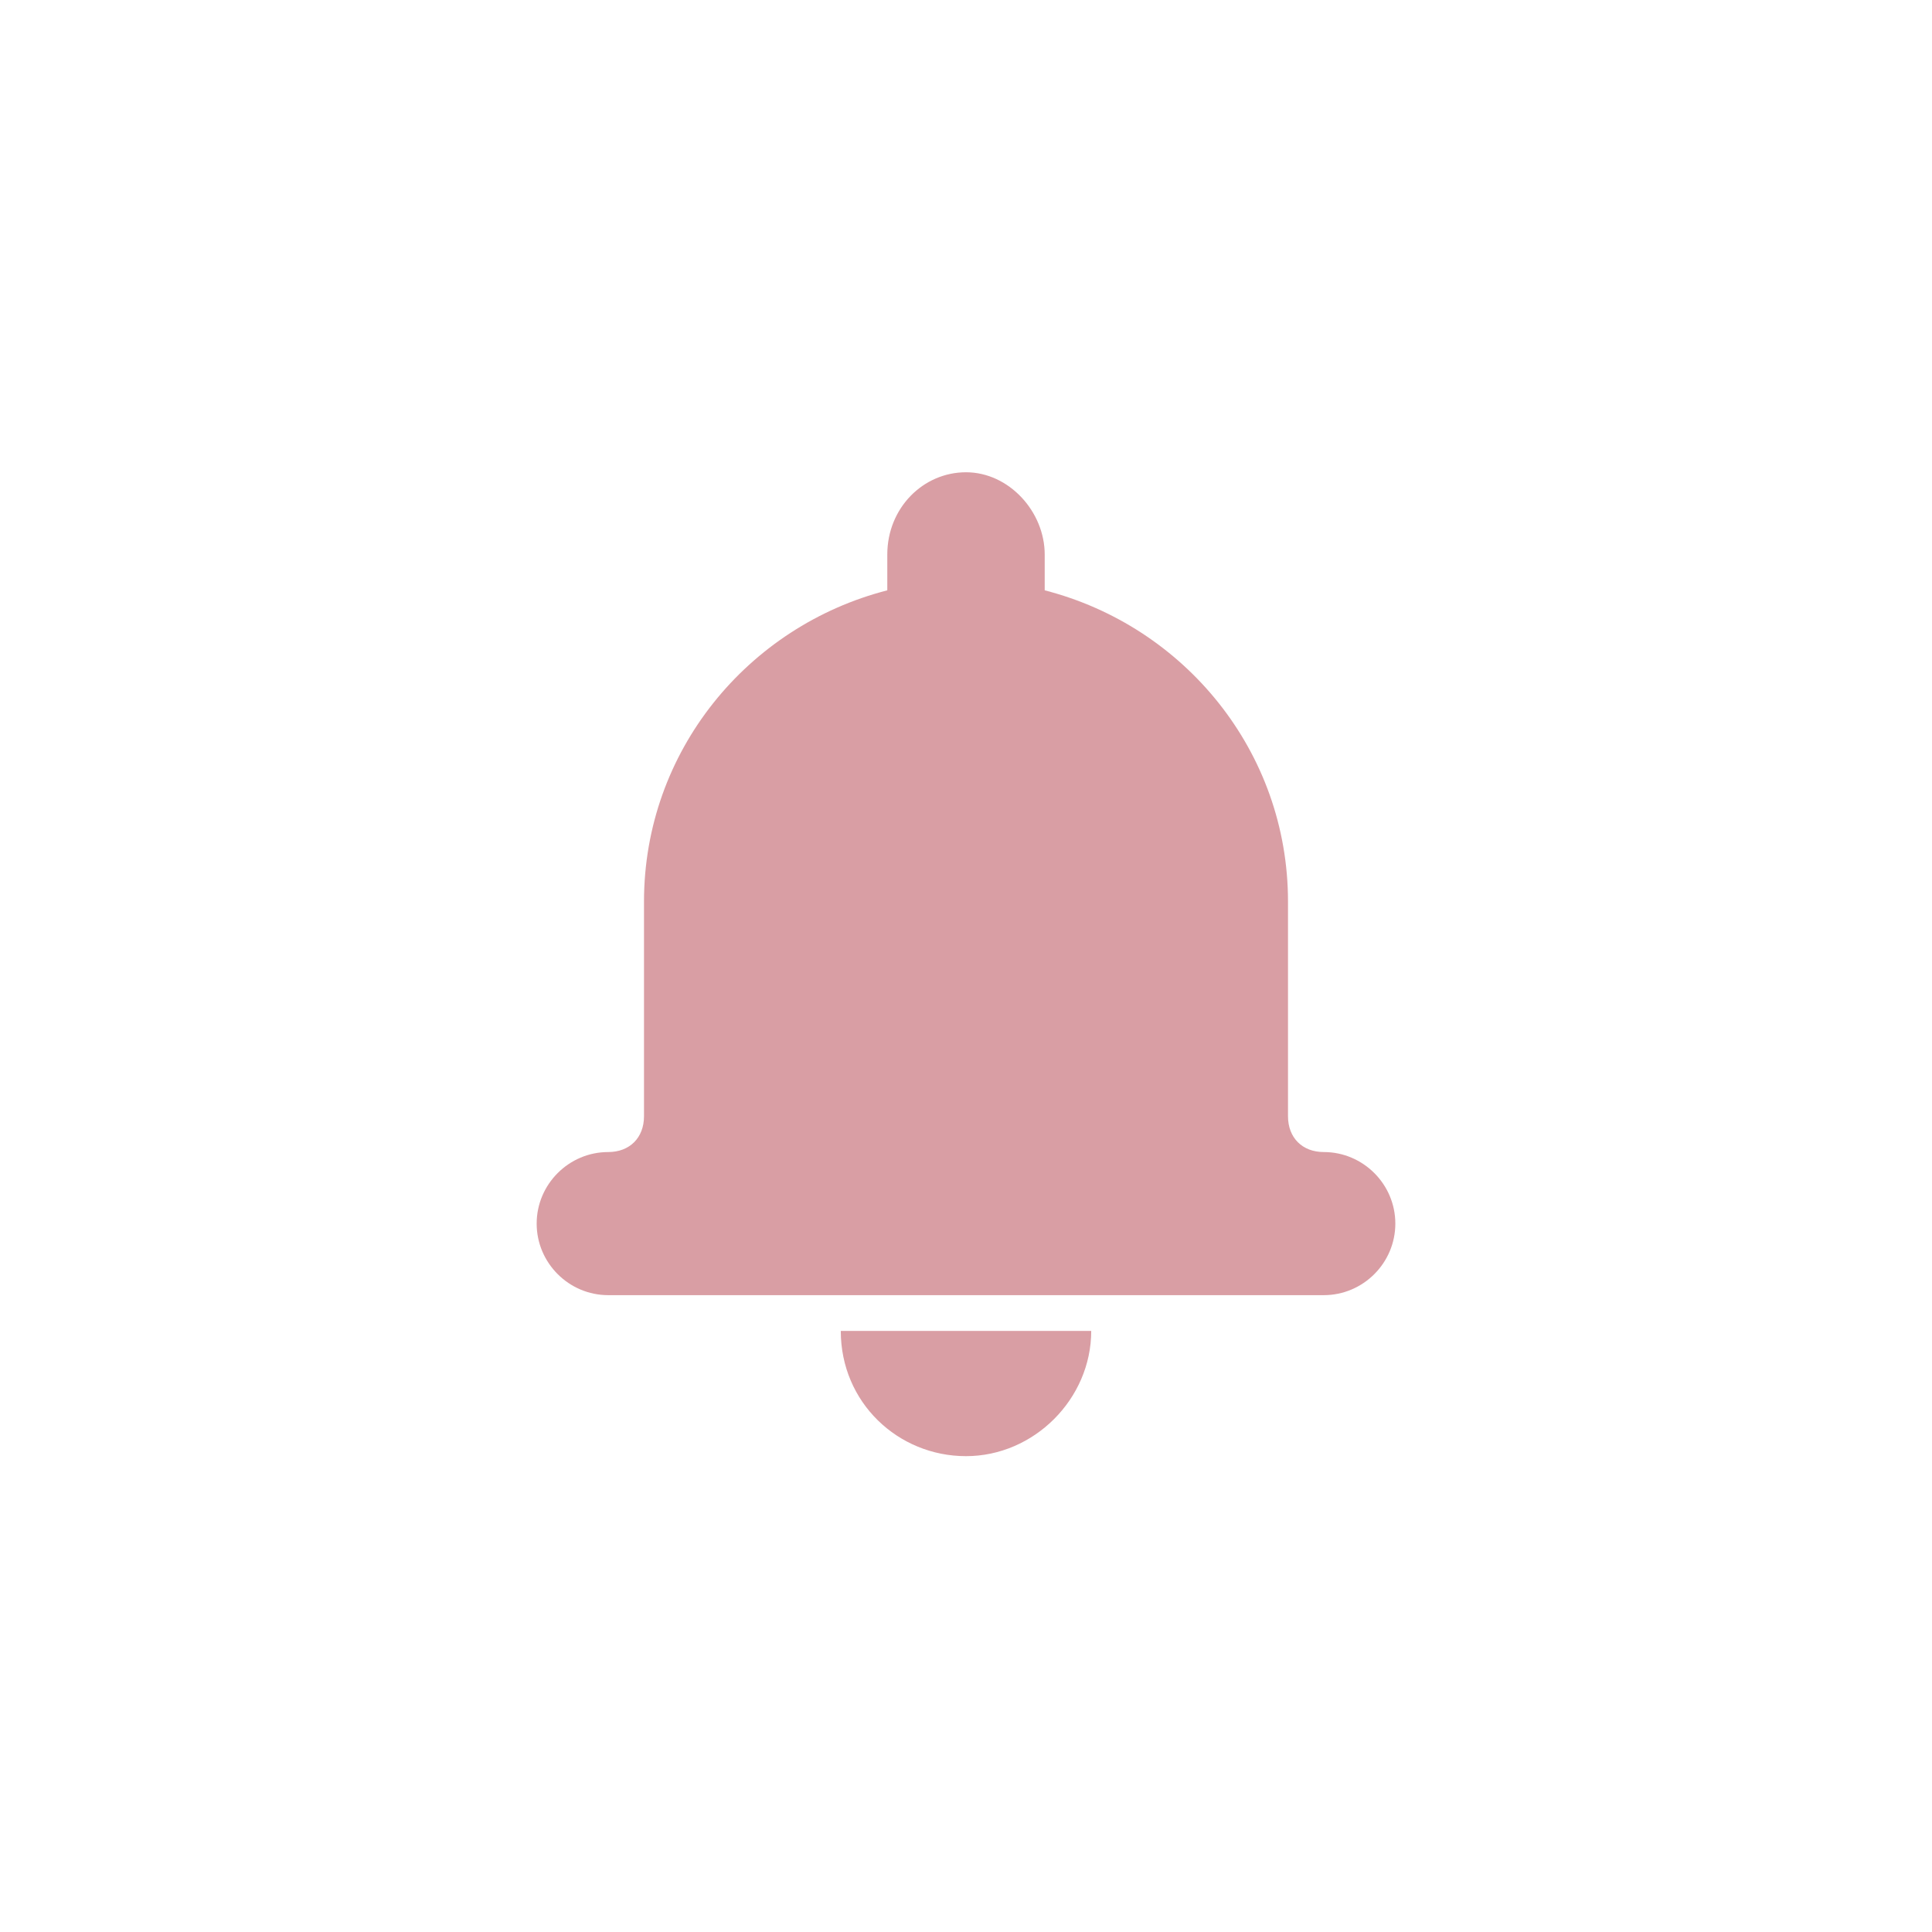
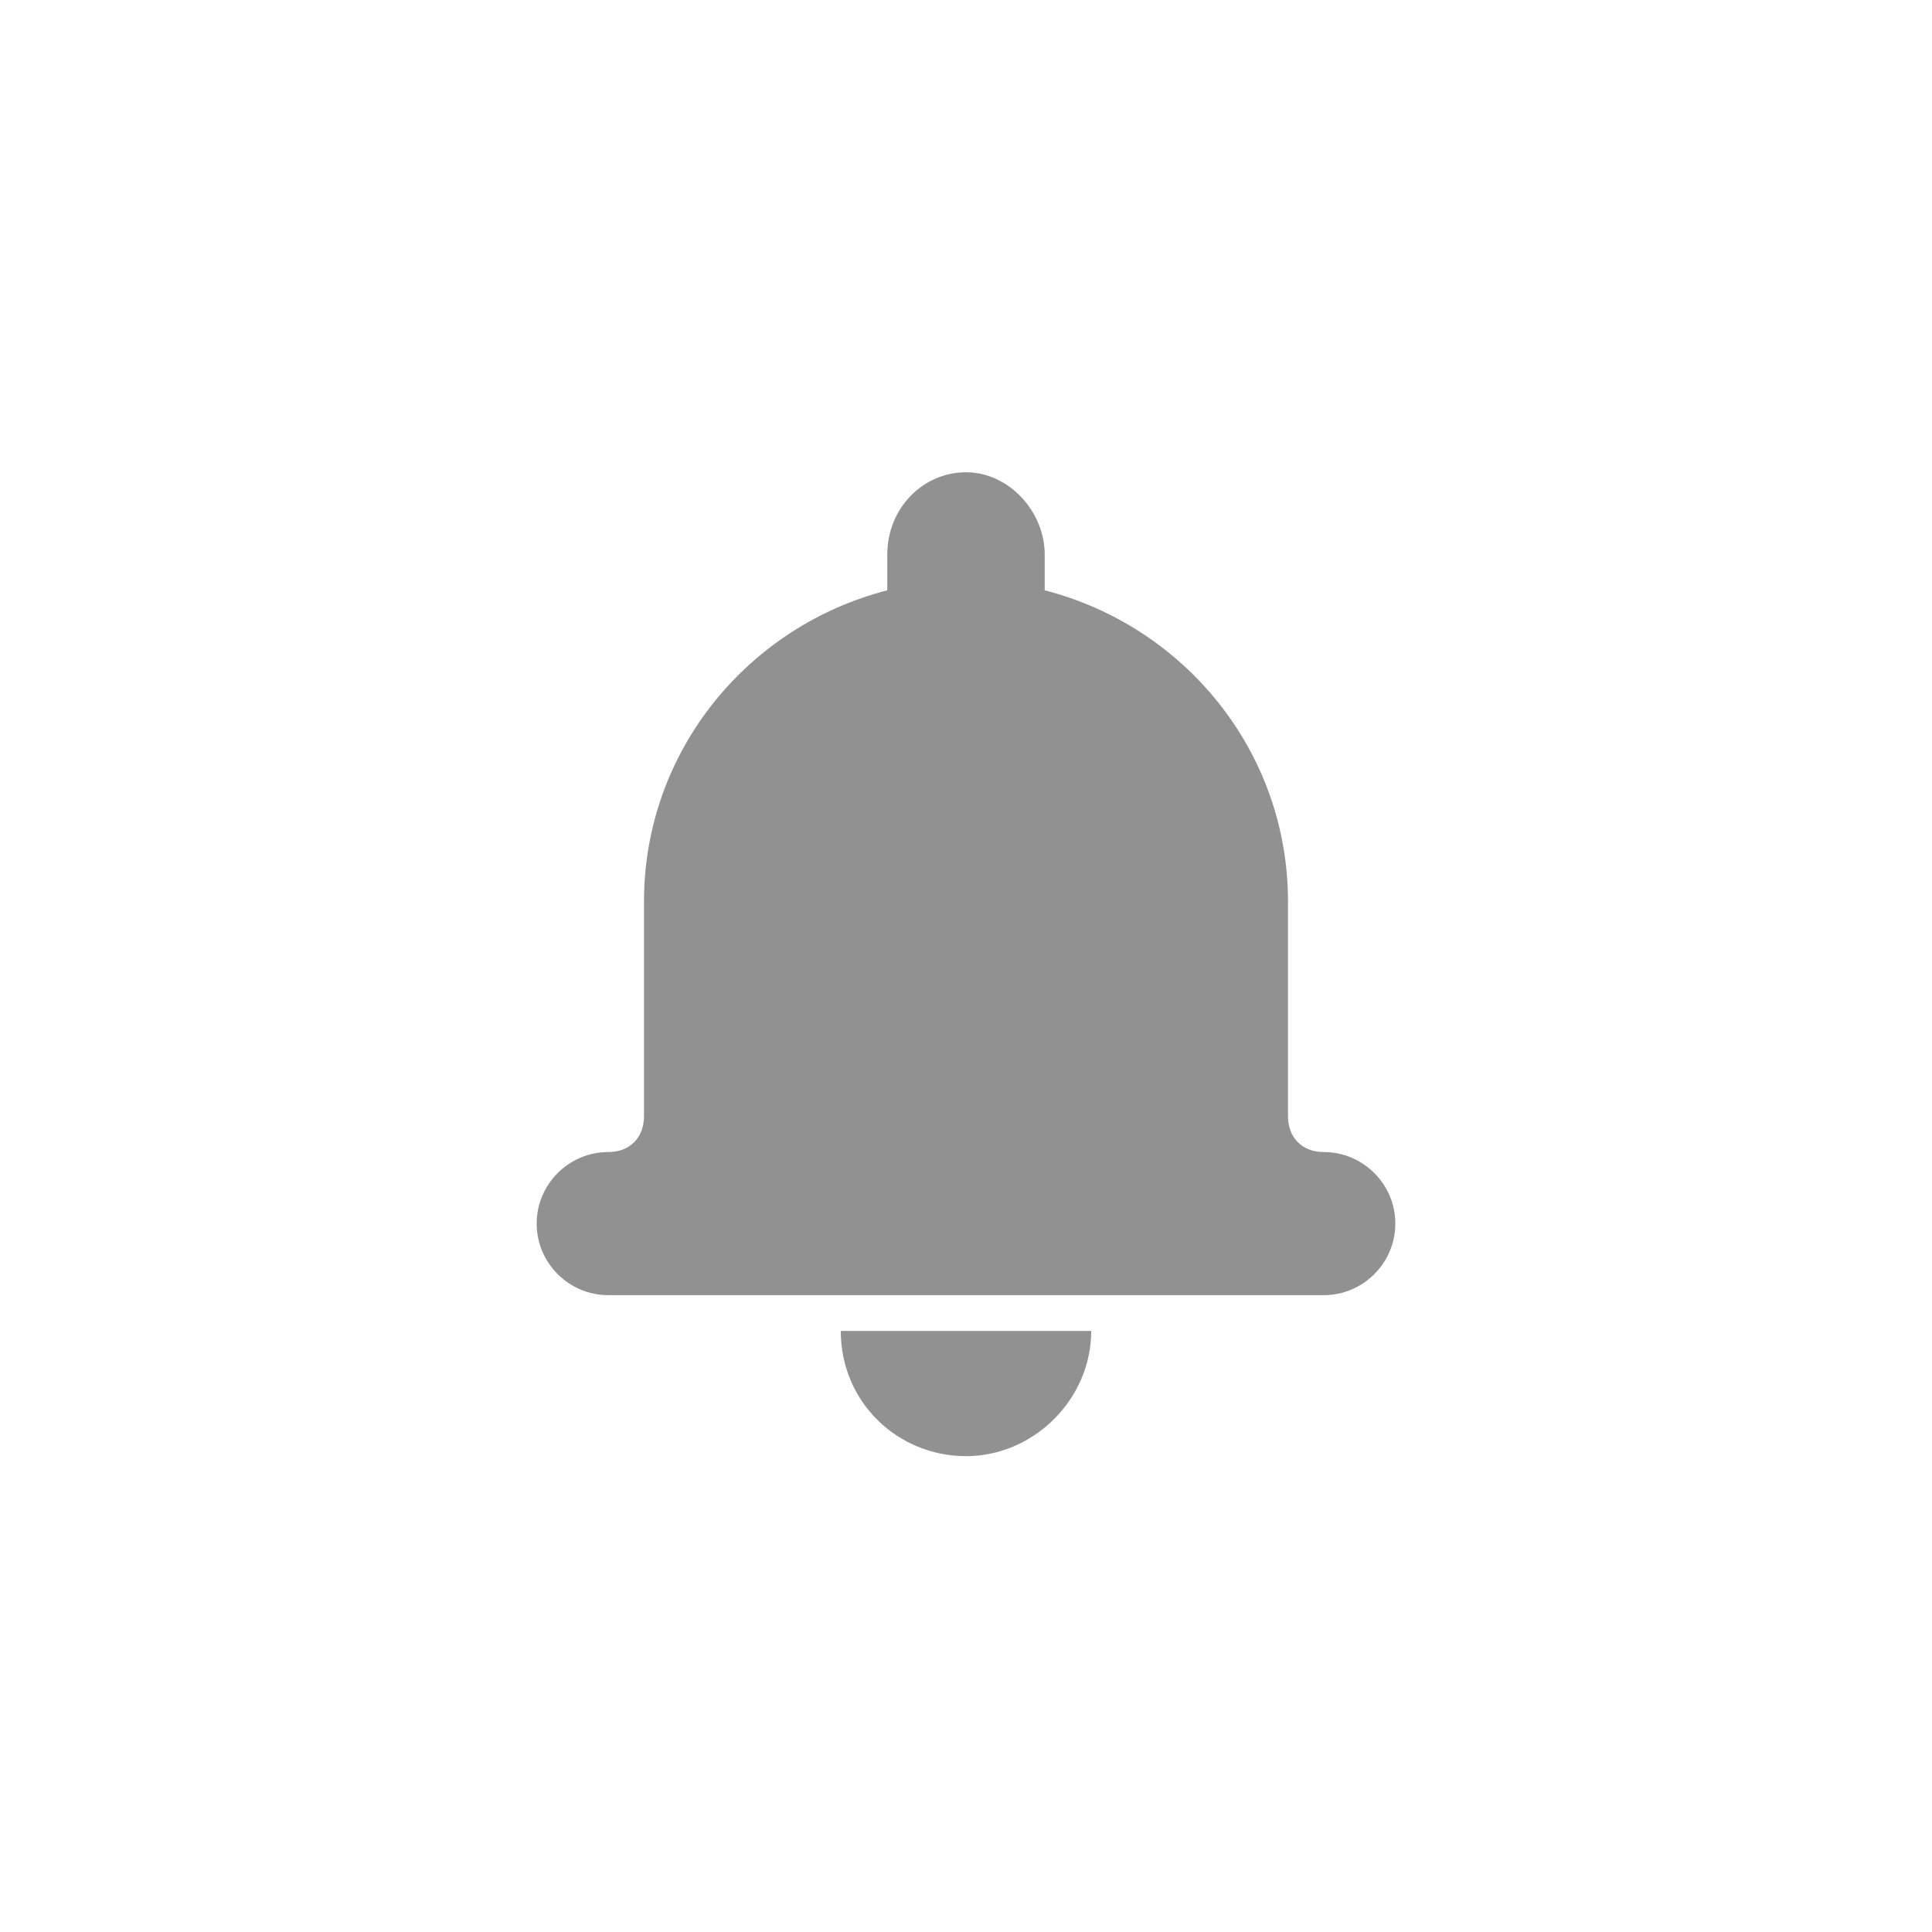
<svg xmlns="http://www.w3.org/2000/svg" version="1.1" id="Calque_1" x="0px" y="0px" viewBox="0 0 54 54" style="enable-background:new 0 0 54 54;" xml:space="preserve">
  <style type="text/css">
	.st0{fill:none;stroke:#D99EA4;stroke-width:1.5;stroke-linecap:round;stroke-linejoin:round;stroke-miterlimit:10;}
- 	.st1{fill:#D99EA4;}
+ 	.st1{fill:#919191;}
</style>
  <g>
    <g>
      <path class="st1" d="M24.8,16.5c-3.9,1-6.8,4.5-6.8,8.7v6c0,0.6-0.4,1-1,1c-1.1,0-2,0.9-2,2c0,1.1,0.9,2,2,2h20c1.1,0,2-0.9,2-2    c0-1.1-0.9-2-2-2c-0.6,0-1-0.4-1-1v-6c0-4.2-2.9-7.7-6.8-8.7v-1c0-1.2-1-2.3-2.2-2.3c-1.2,0-2.2,1-2.2,2.3V16.5z M23.5,37.2h7    c0,1.9-1.6,3.5-3.5,3.5S23.5,39.2,23.5,37.2z" />
    </g>
  </g>
</svg>
